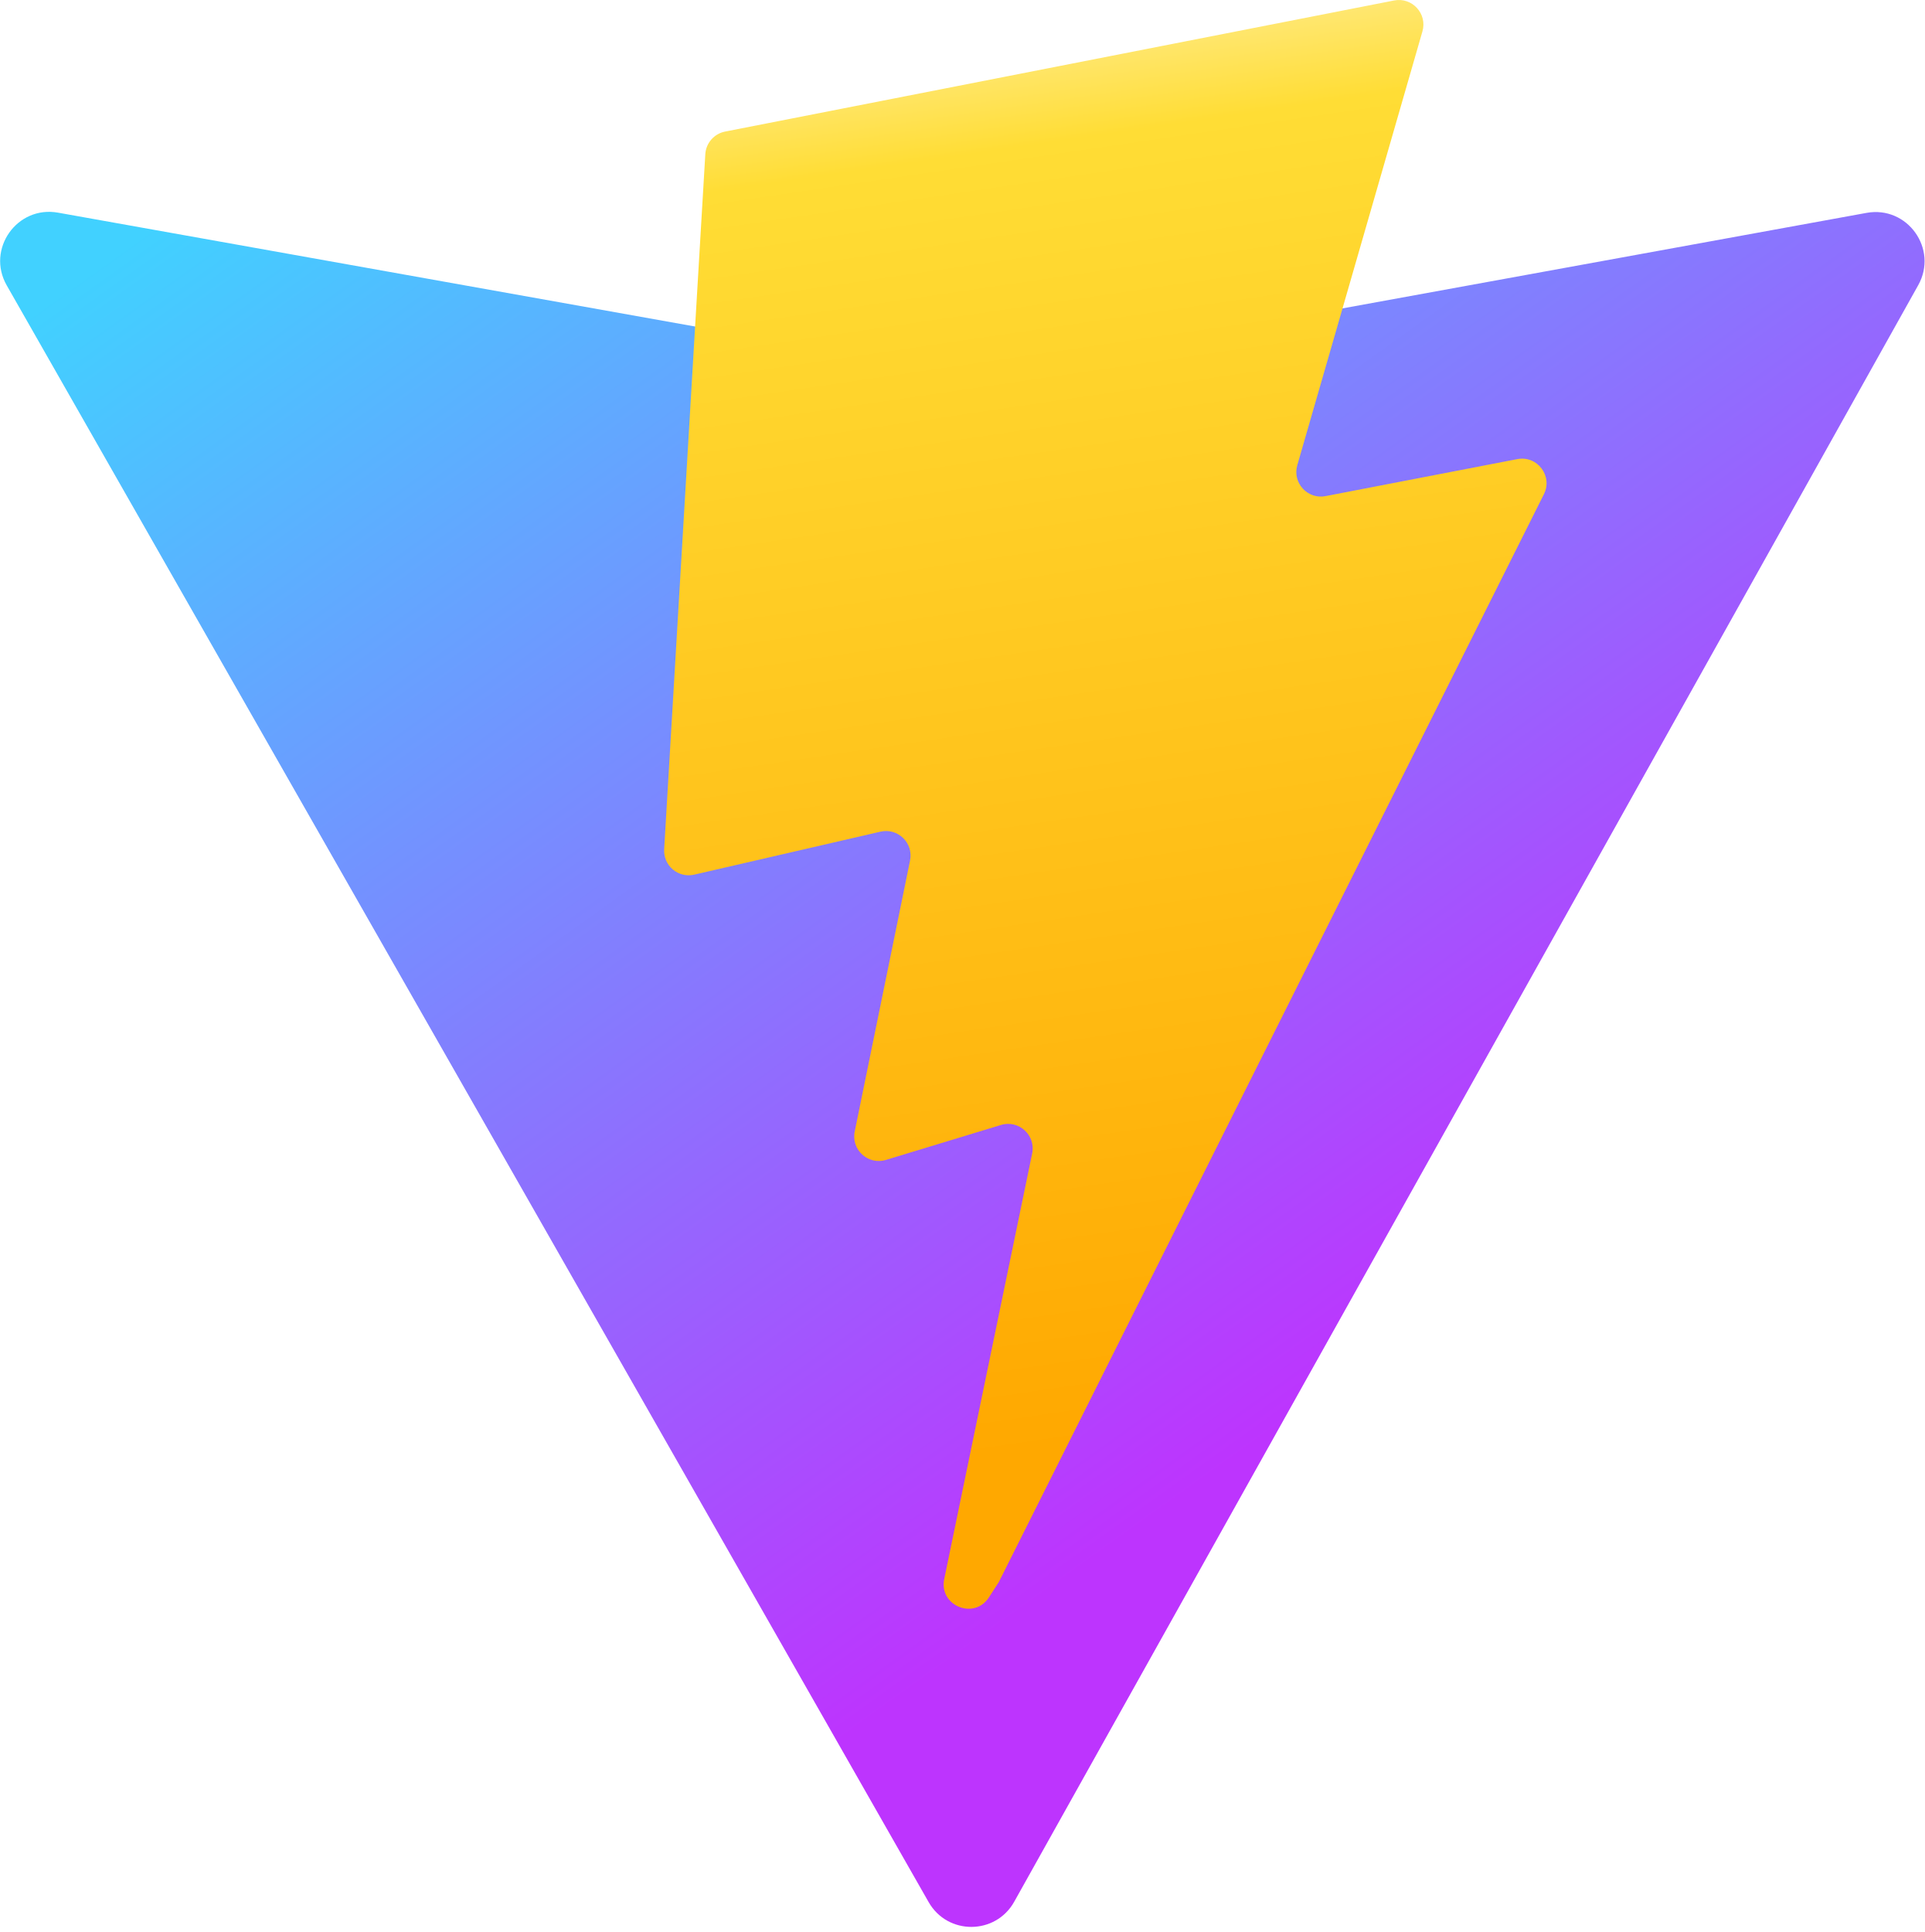
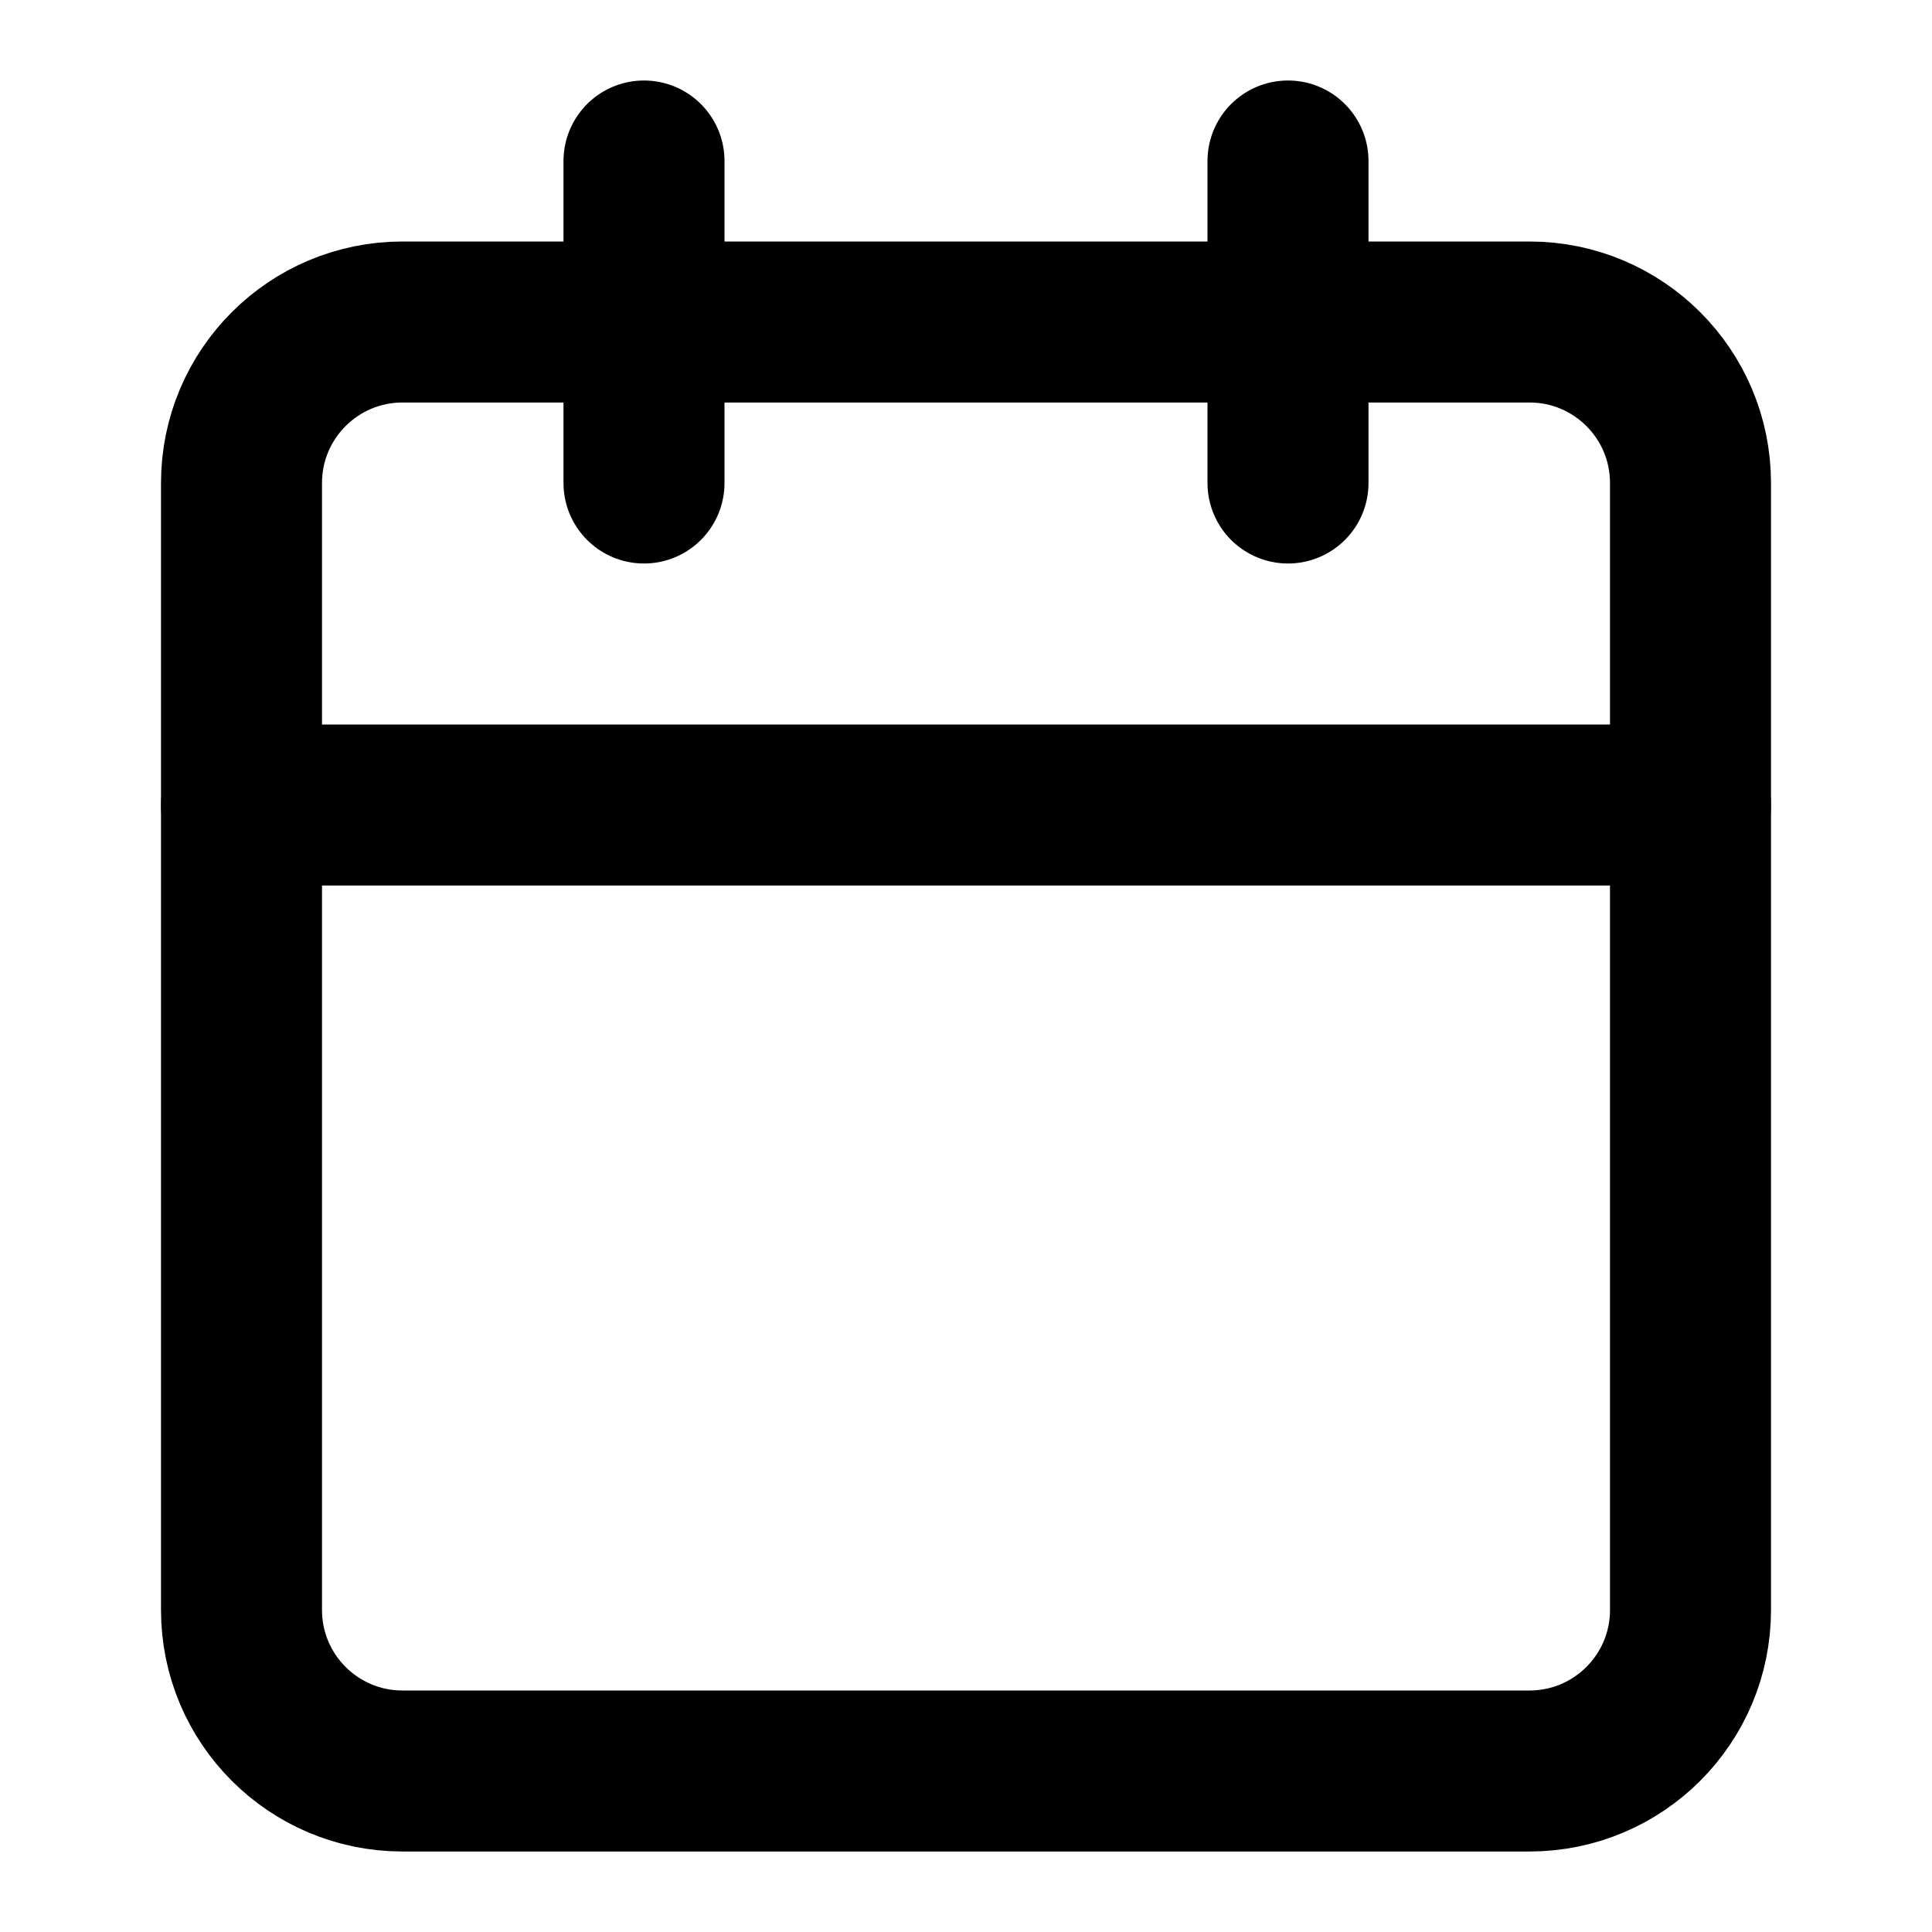
- <svg xmlns="http://www.w3.org/2000/svg" aria-hidden="true" role="img" class="iconify iconify--logos" width="31.88" height="32" preserveAspectRatio="xMidYMid meet" viewBox="0 0 256 257">
-   <defs>
-     <linearGradient id="IconifyId1813088fe1fbc01fb466" x1="-.828%" x2="57.636%" y1="7.652%" y2="78.411%">
-       <stop offset="0%" stop-color="#41D1FF" />
-       <stop offset="100%" stop-color="#BD34FE" />
-     </linearGradient>
-     <linearGradient id="IconifyId1813088fe1fbc01fb467" x1="43.376%" x2="50.316%" y1="2.242%" y2="89.03%">
-       <stop offset="0%" stop-color="#FFEA83" />
-       <stop offset="8.333%" stop-color="#FFDD35" />
-       <stop offset="100%" stop-color="#FFA800" />
-     </linearGradient>
-   </defs>
-   <path fill="url(#IconifyId1813088fe1fbc01fb466)" d="M255.153 37.938L134.897 252.976c-2.483 4.44-8.862 4.466-11.382.048L.875 37.958c-2.746-4.814 1.371-10.646 6.827-9.67l120.385 21.517a6.537 6.537 0 0 0 2.322-.004l117.867-21.483c5.438-.991 9.574 4.796 6.877 9.62Z" />
-   <path fill="url(#IconifyId1813088fe1fbc01fb467)" d="M185.432.063L96.44 17.501a3.268 3.268 0 0 0-2.634 3.014l-5.474 92.456a3.268 3.268 0 0 0 3.997 3.378l24.777-5.718c2.318-.535 4.413 1.507 3.936 3.838l-7.361 36.047c-.495 2.426 1.782 4.5 4.151 3.78l15.304-4.649c2.372-.72 4.652 1.36 4.15 3.788l-11.698 56.621c-.732 3.542 3.979 5.473 5.943 2.437l1.313-2.028l72.516-144.72c1.215-2.423-.88-5.186-3.54-4.672l-25.505 4.922c-2.396.462-4.435-1.77-3.759-4.114l16.646-57.705c.677-2.35-1.37-4.583-3.769-4.113Z" />
+ <svg xmlns="http://www.w3.org/2000/svg" width="24" height="24" viewBox="0 0 24 24" fill="none" stroke="currentColor" stroke-width="2" stroke-linecap="round" stroke-linejoin="round" class="feather feather-calendar">
+   <rect x="3" y="4" width="18" height="18" rx="2" ry="2" />
+   <line x1="16" y1="2" x2="16" y2="6" />
+   <line x1="8" y1="2" x2="8" y2="6" />
+   <line x1="3" y1="10" x2="21" y2="10" />
</svg>
